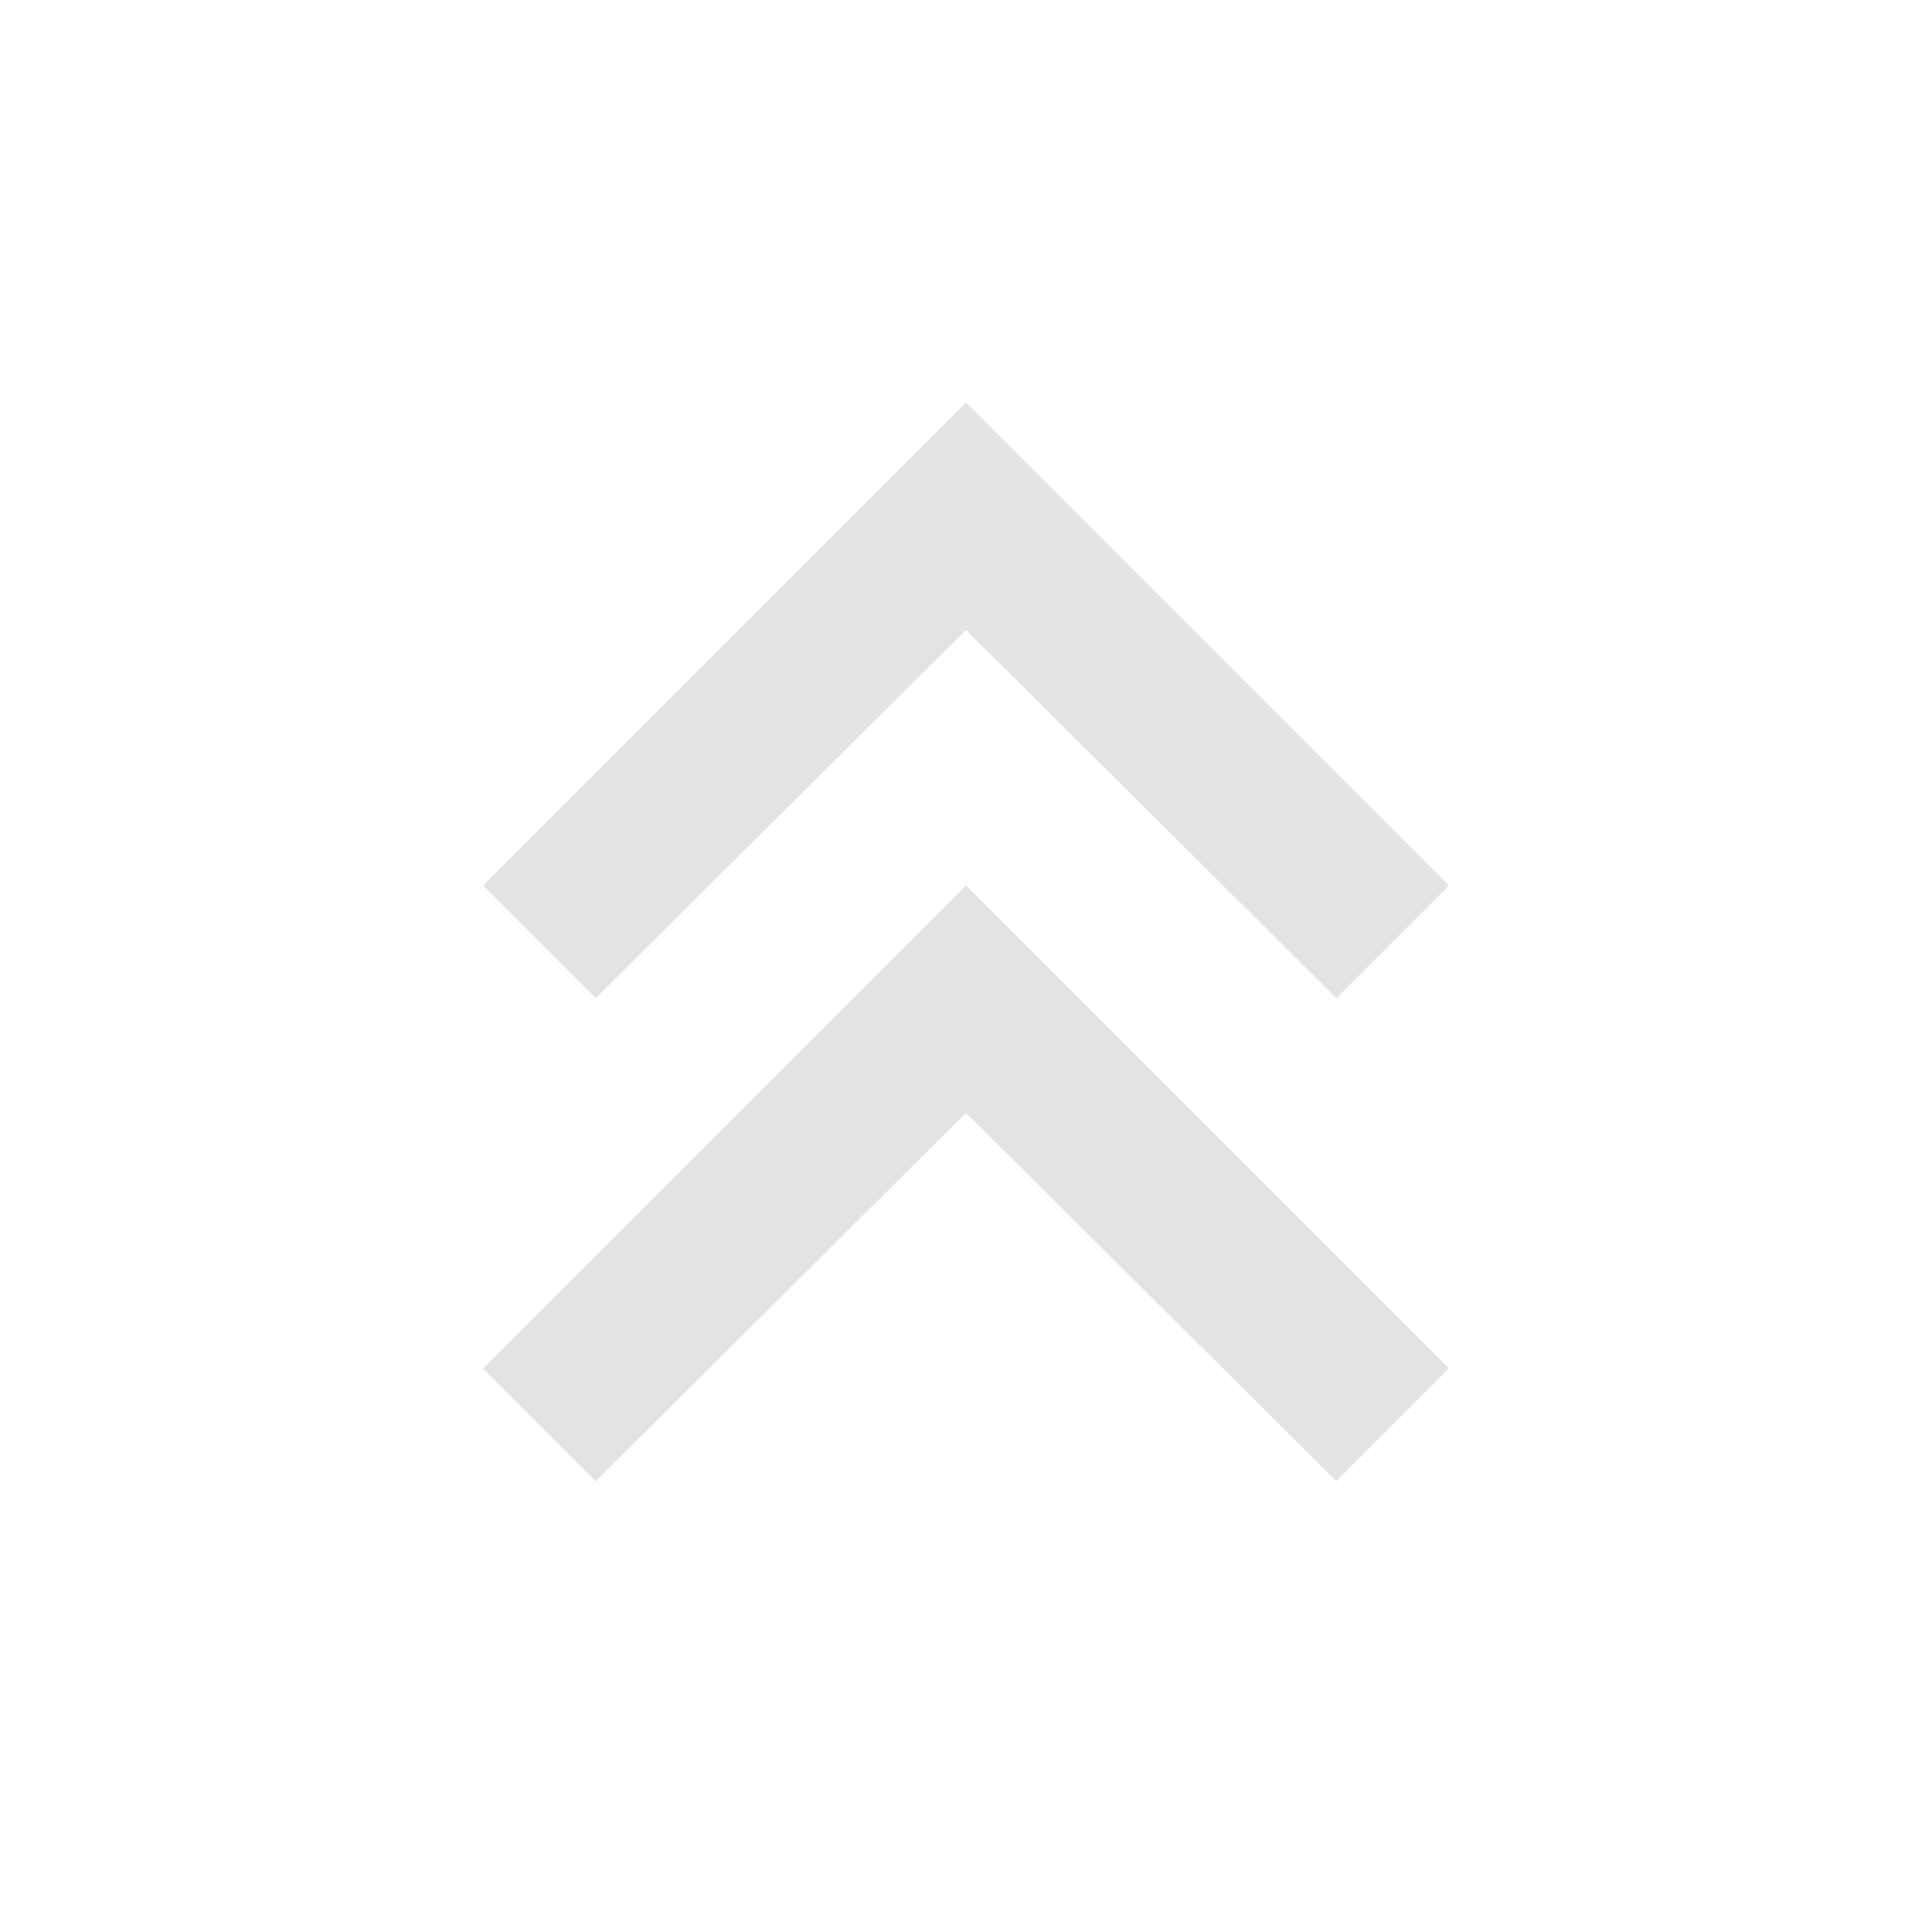
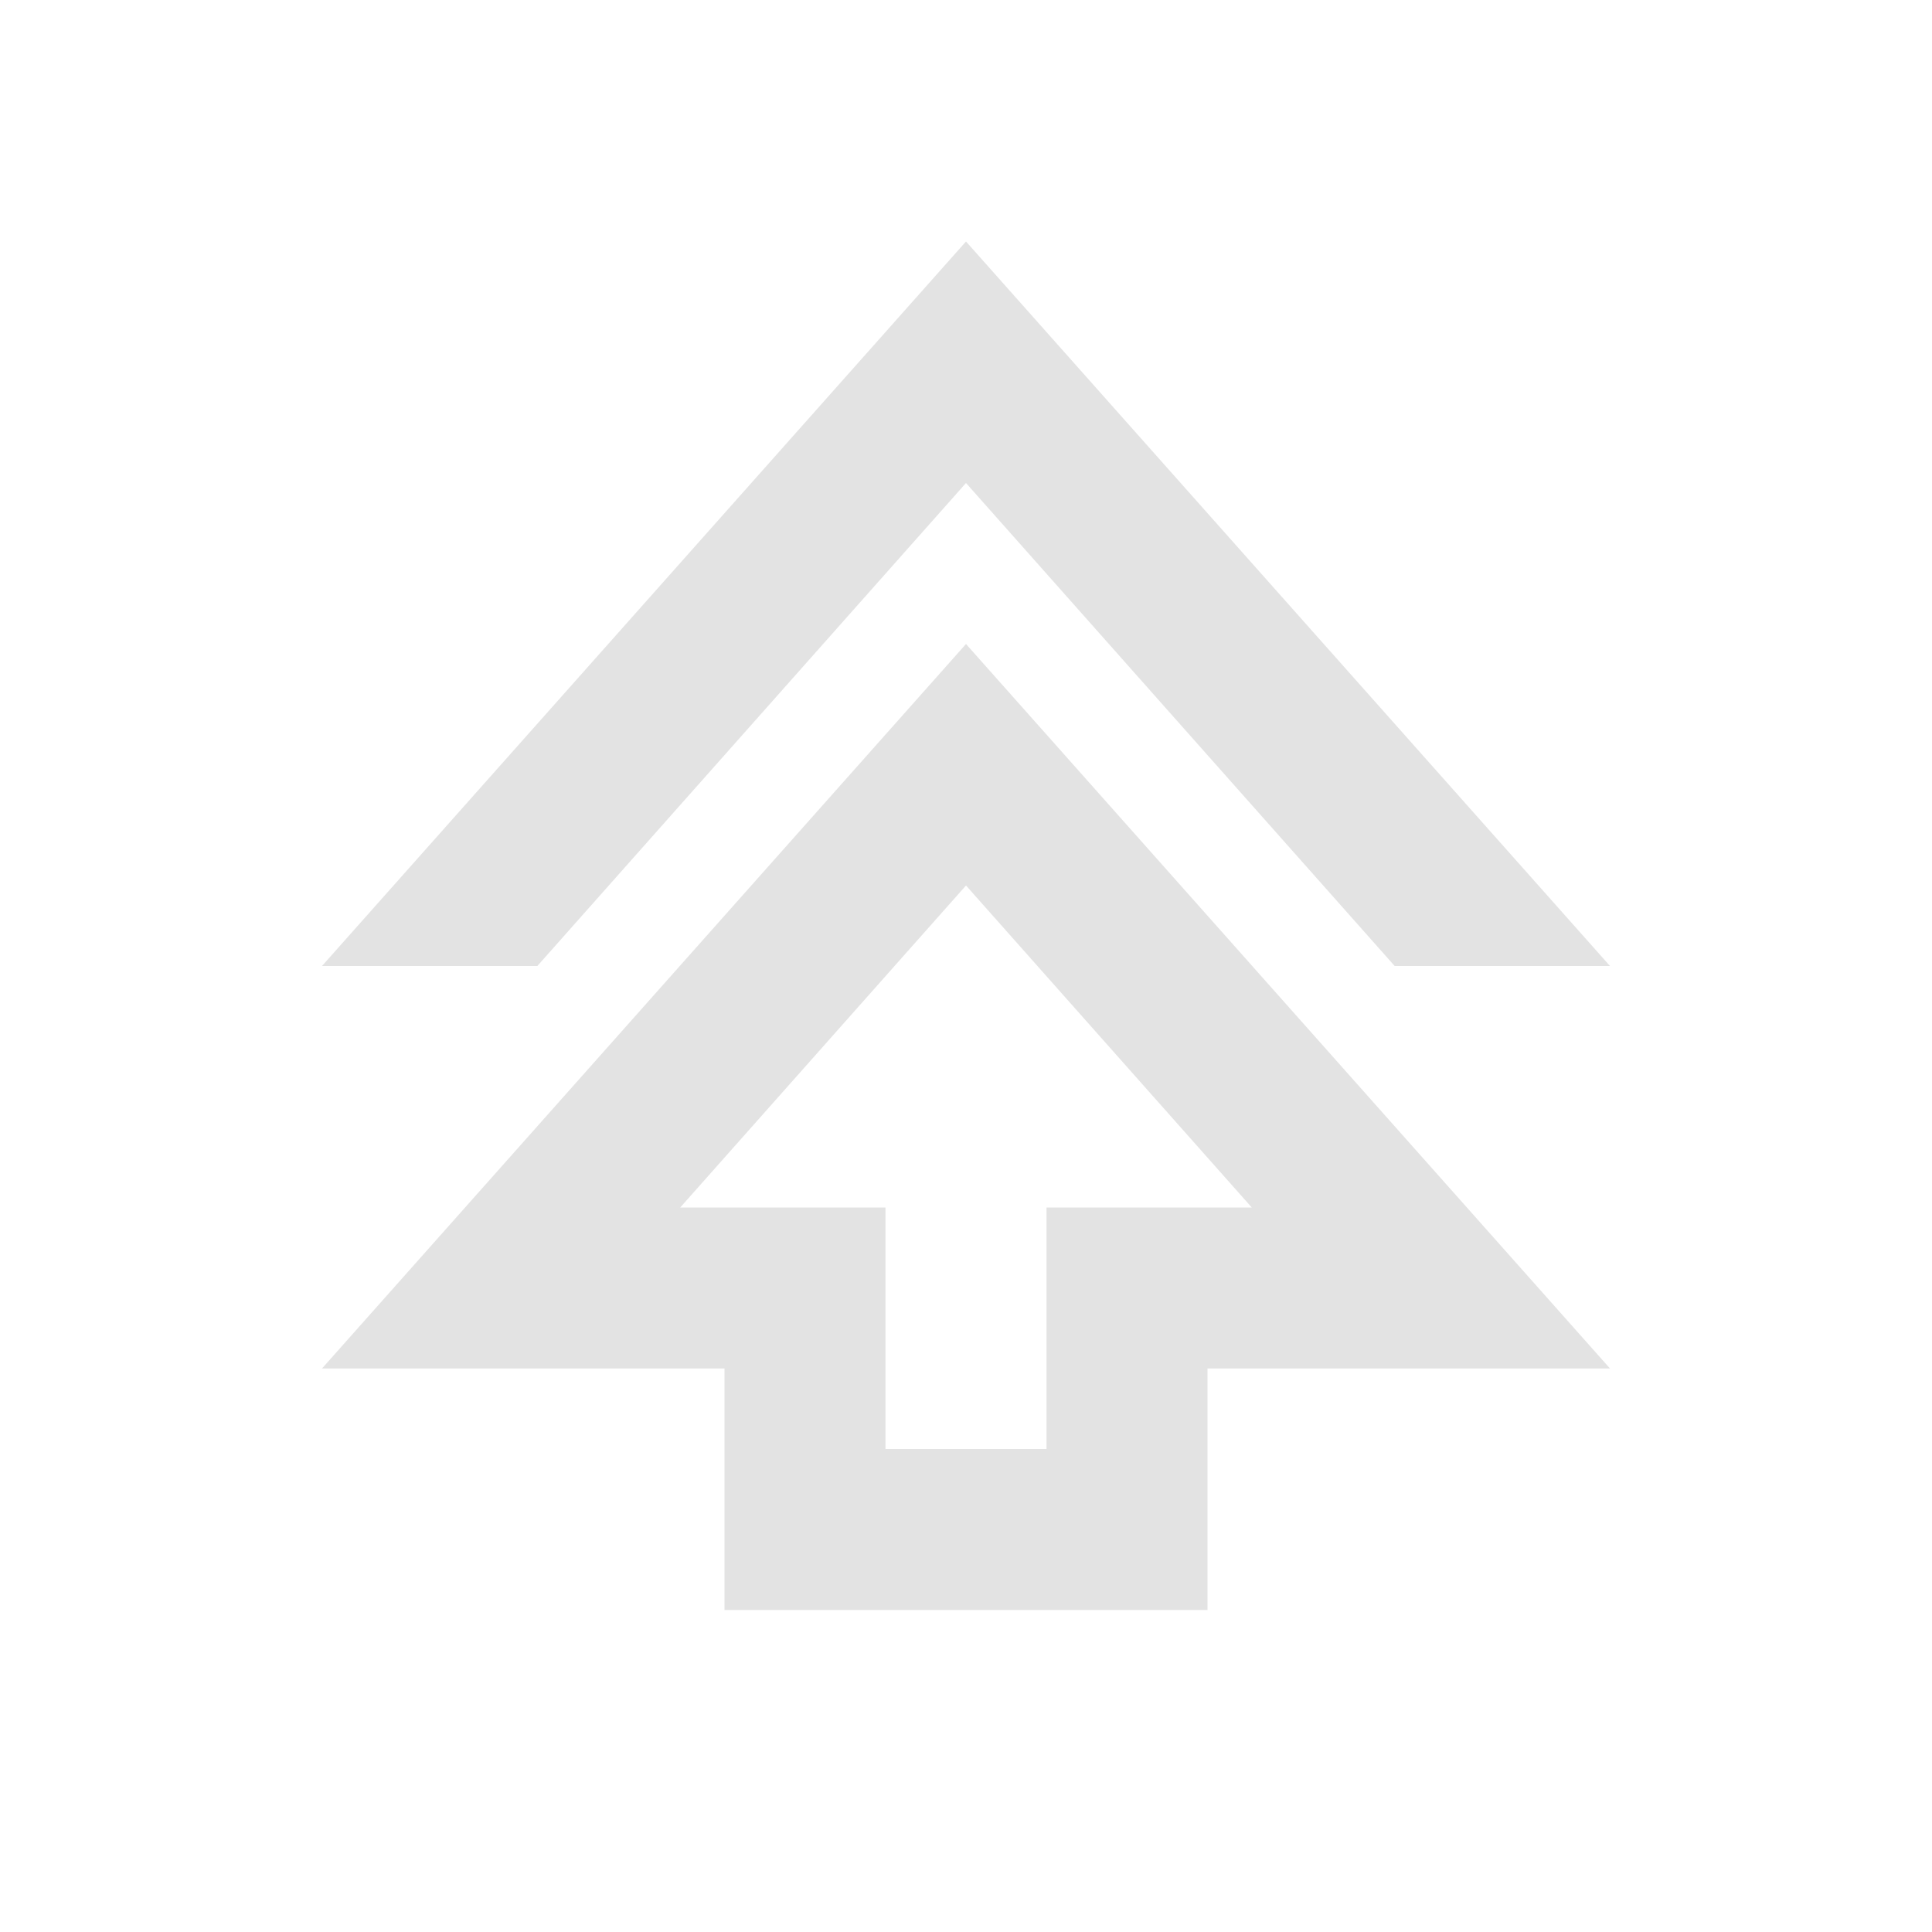
<svg xmlns="http://www.w3.org/2000/svg" height="24px" viewBox="0 -960 960 960" width="24px" fill="#e3e3e3">
-   <path d="m296-224-56-56 240-240 240 240-56 56-184-183-184 183Zm0-240-56-56 240-240 240 240-56 56-184-183-184 183Z" />
+   <path d="M360-160v-120H160l320-360 320 360H600v120H360Zm80-80h80v-120h102L480-520 338-360h102v120ZM160-480l320-360 320 360H693L480-720 267-480H160Zm320 120Z" />
</svg>
